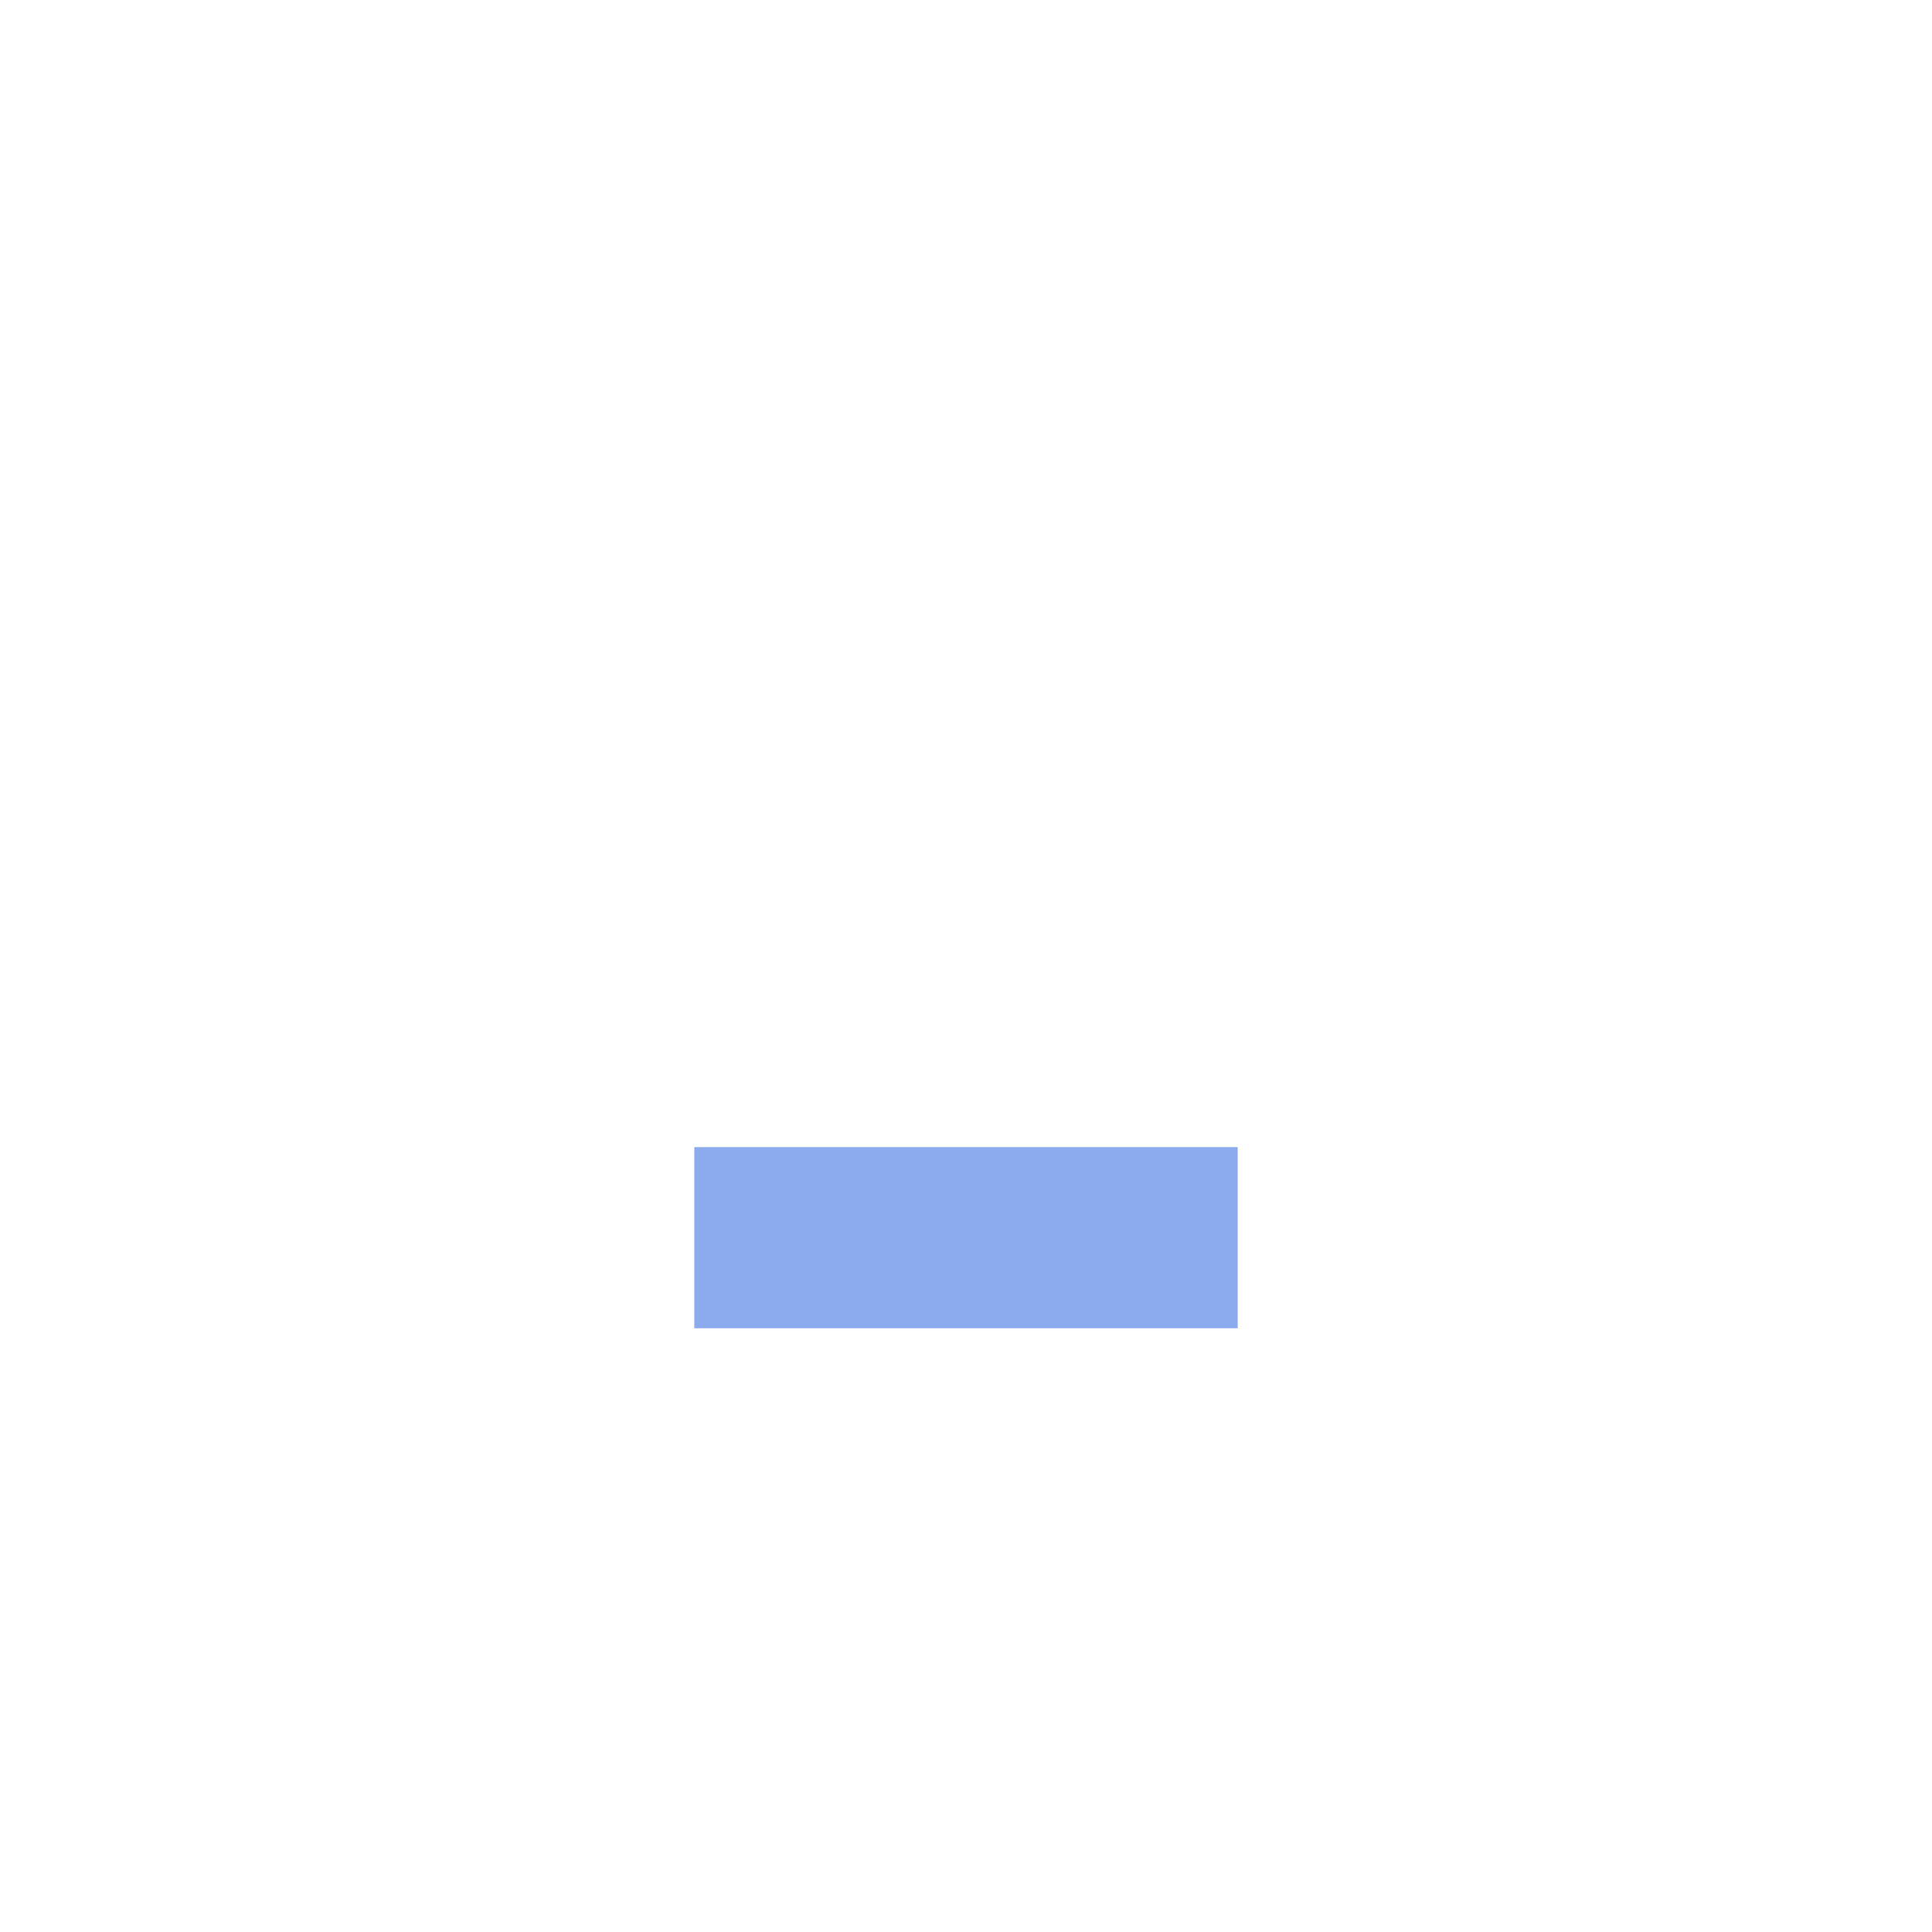
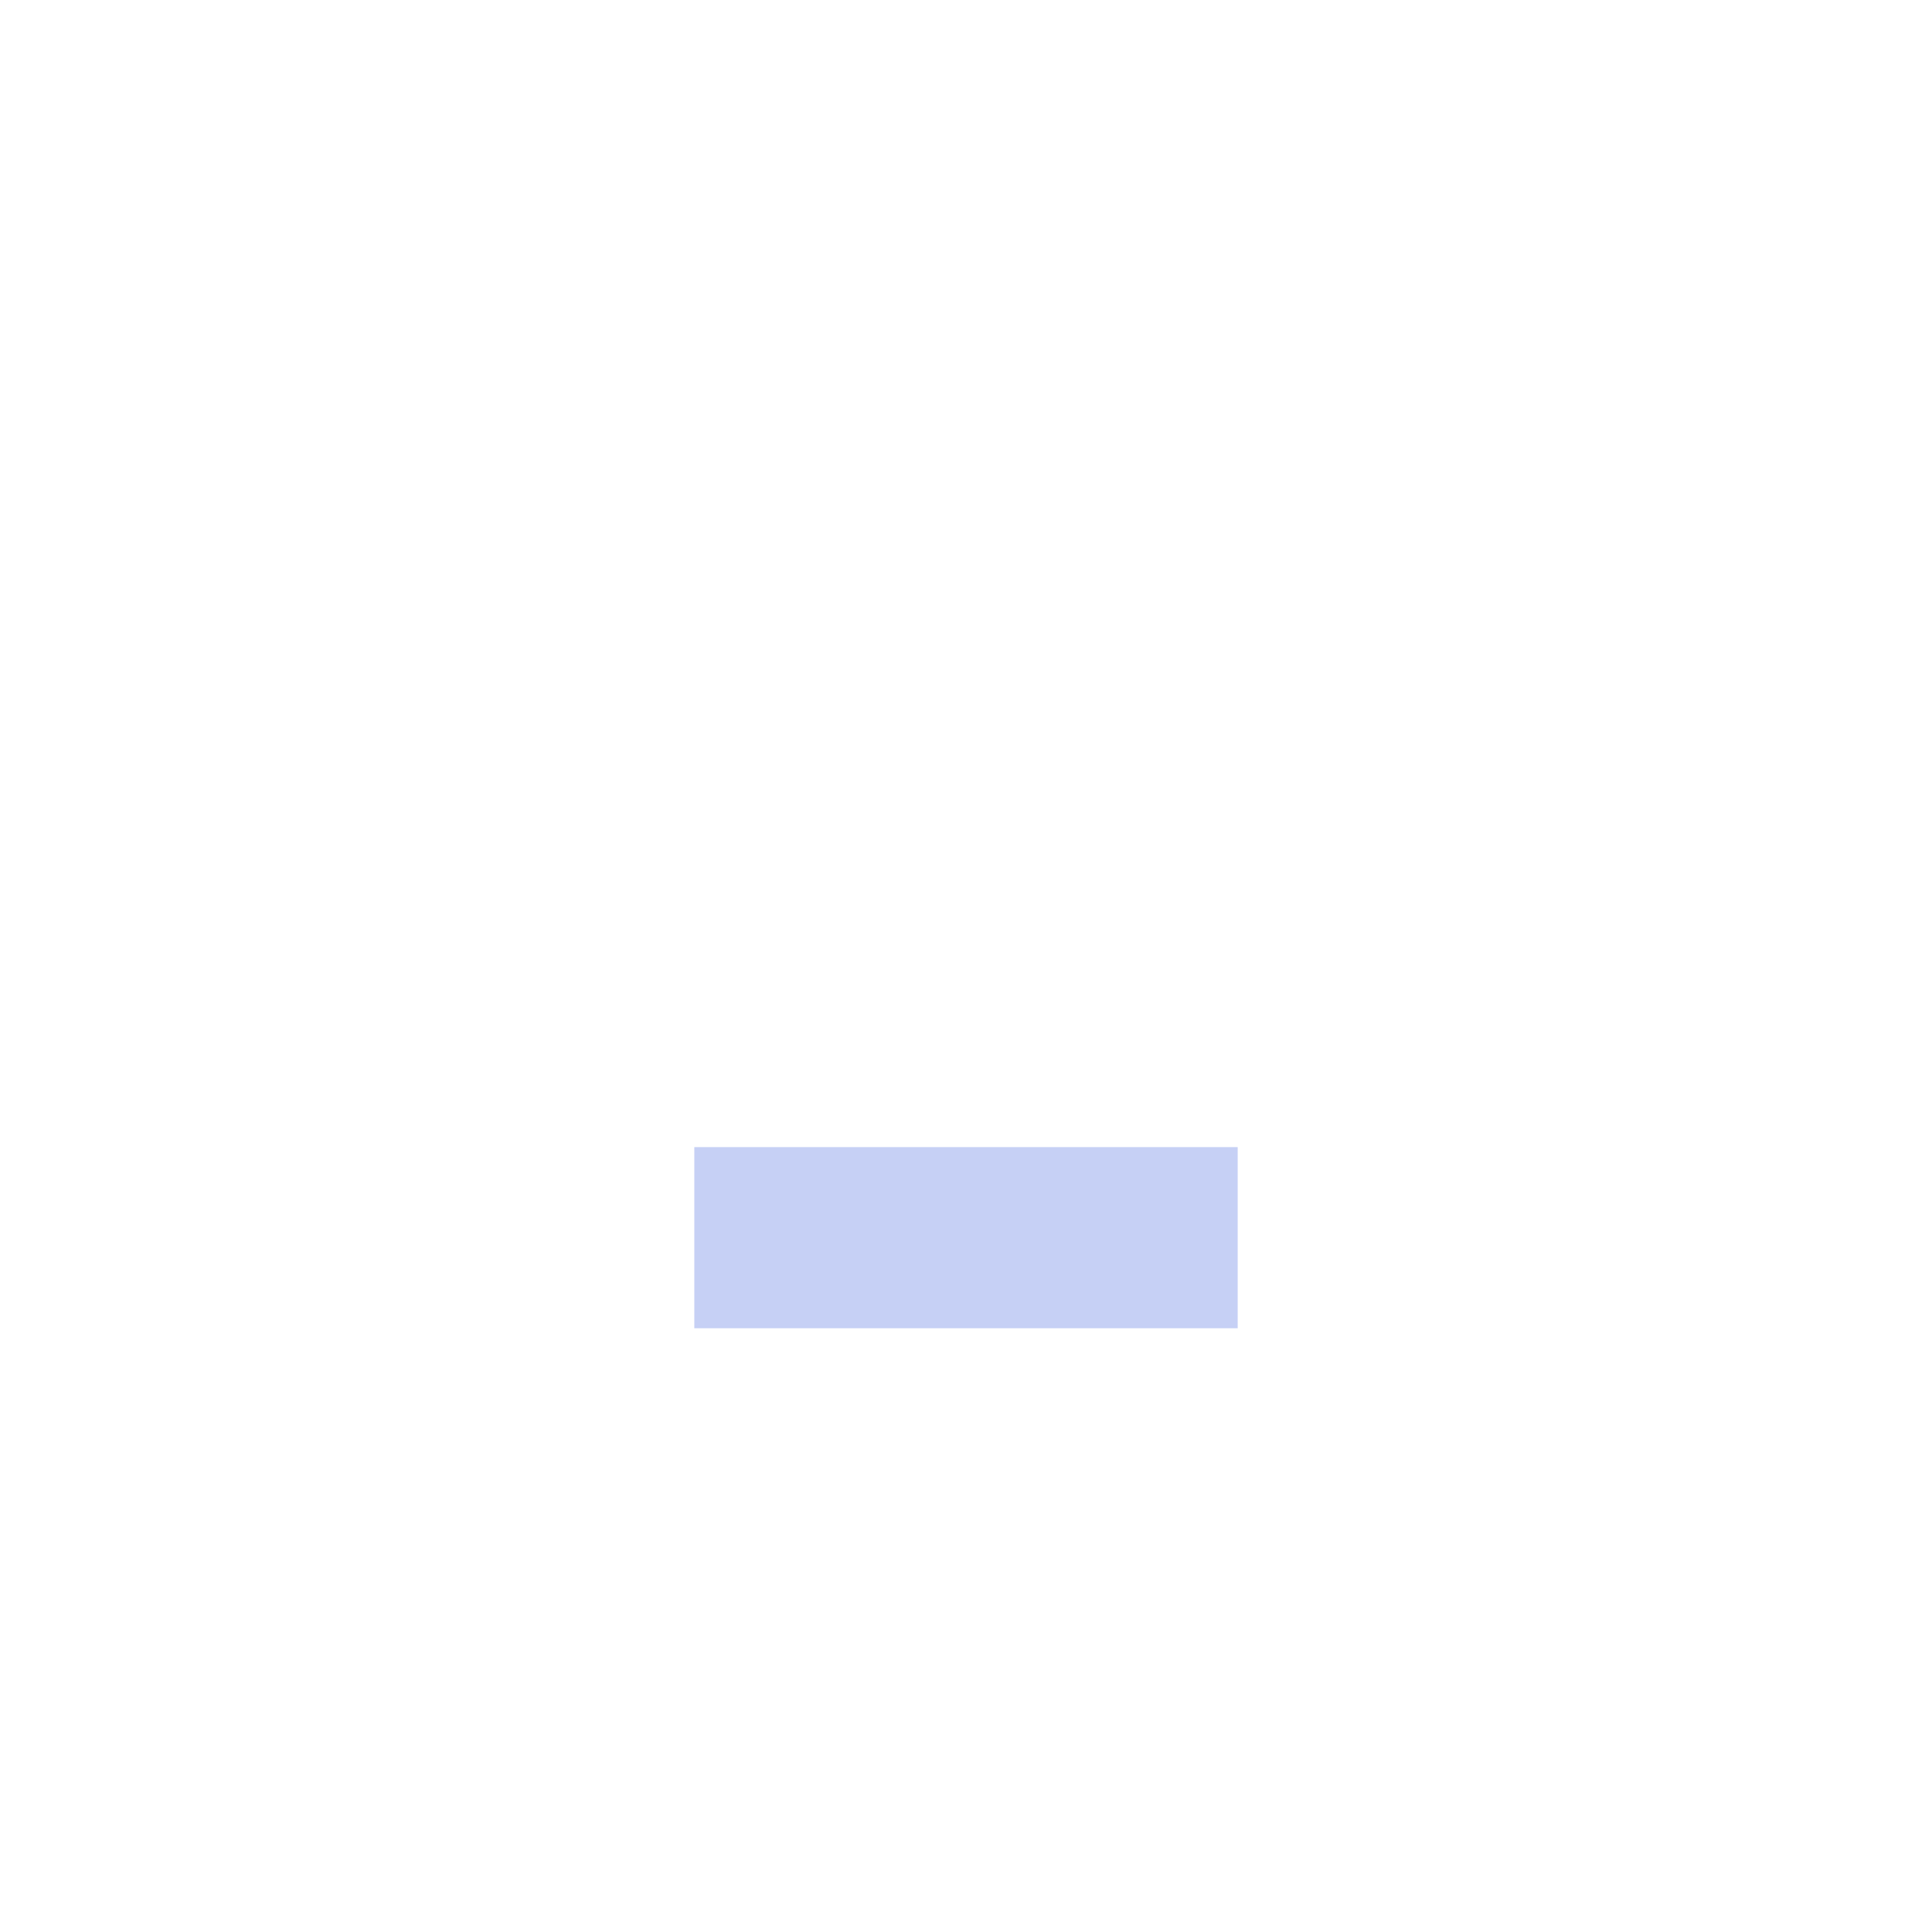
<svg xmlns="http://www.w3.org/2000/svg" width="32" height="32" viewBox="0 0 32 32" version="1.1" id="svg2">
  <defs id="defs2" />
-   <path style="color:#ffffff;fill:#8caaee;fill-opacity:1;stroke:none;stroke-width:1.5" class="ColorScheme-Text" d="m 11.5,19 v 3 h 9 v -3 z" id="path1421" />
+   <path style="color:#ffffff;fill:#c6d0f5;fill-opacity:1;stroke:none;stroke-width:1.5" class="ColorScheme-Text" d="m 11.5,19 v 3 h 9 v -3 z" id="path1421" />
</svg>
